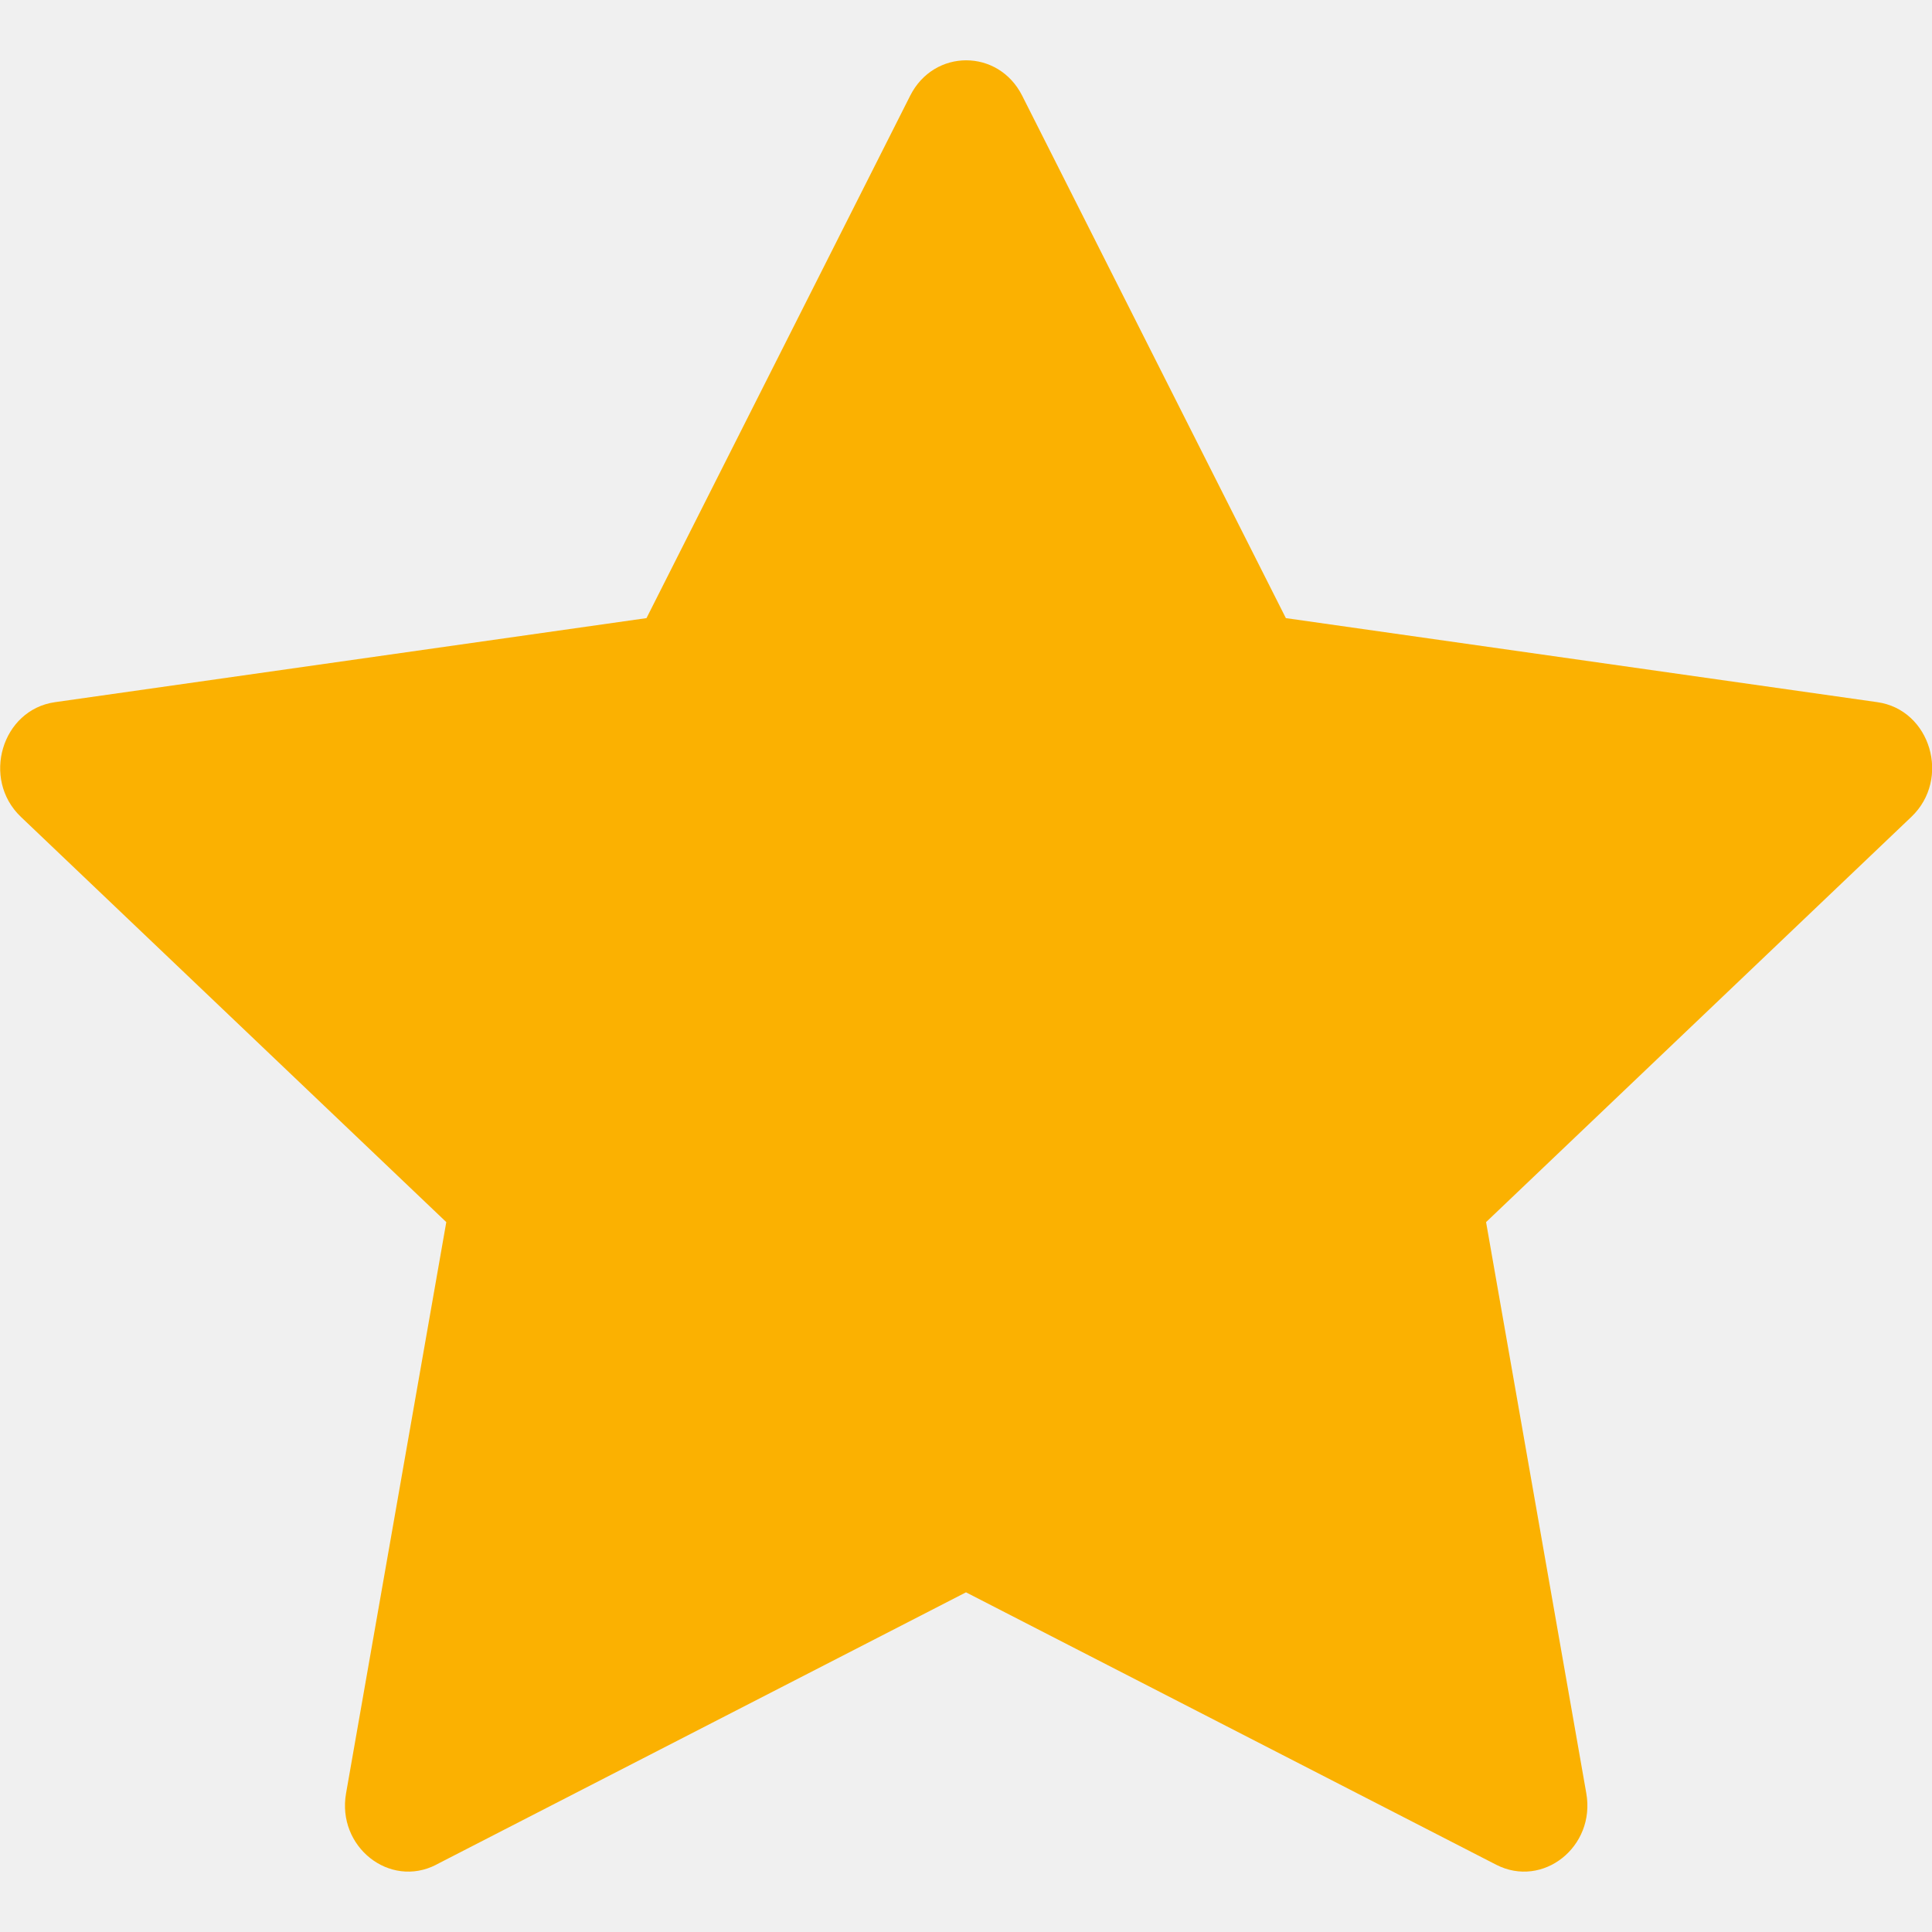
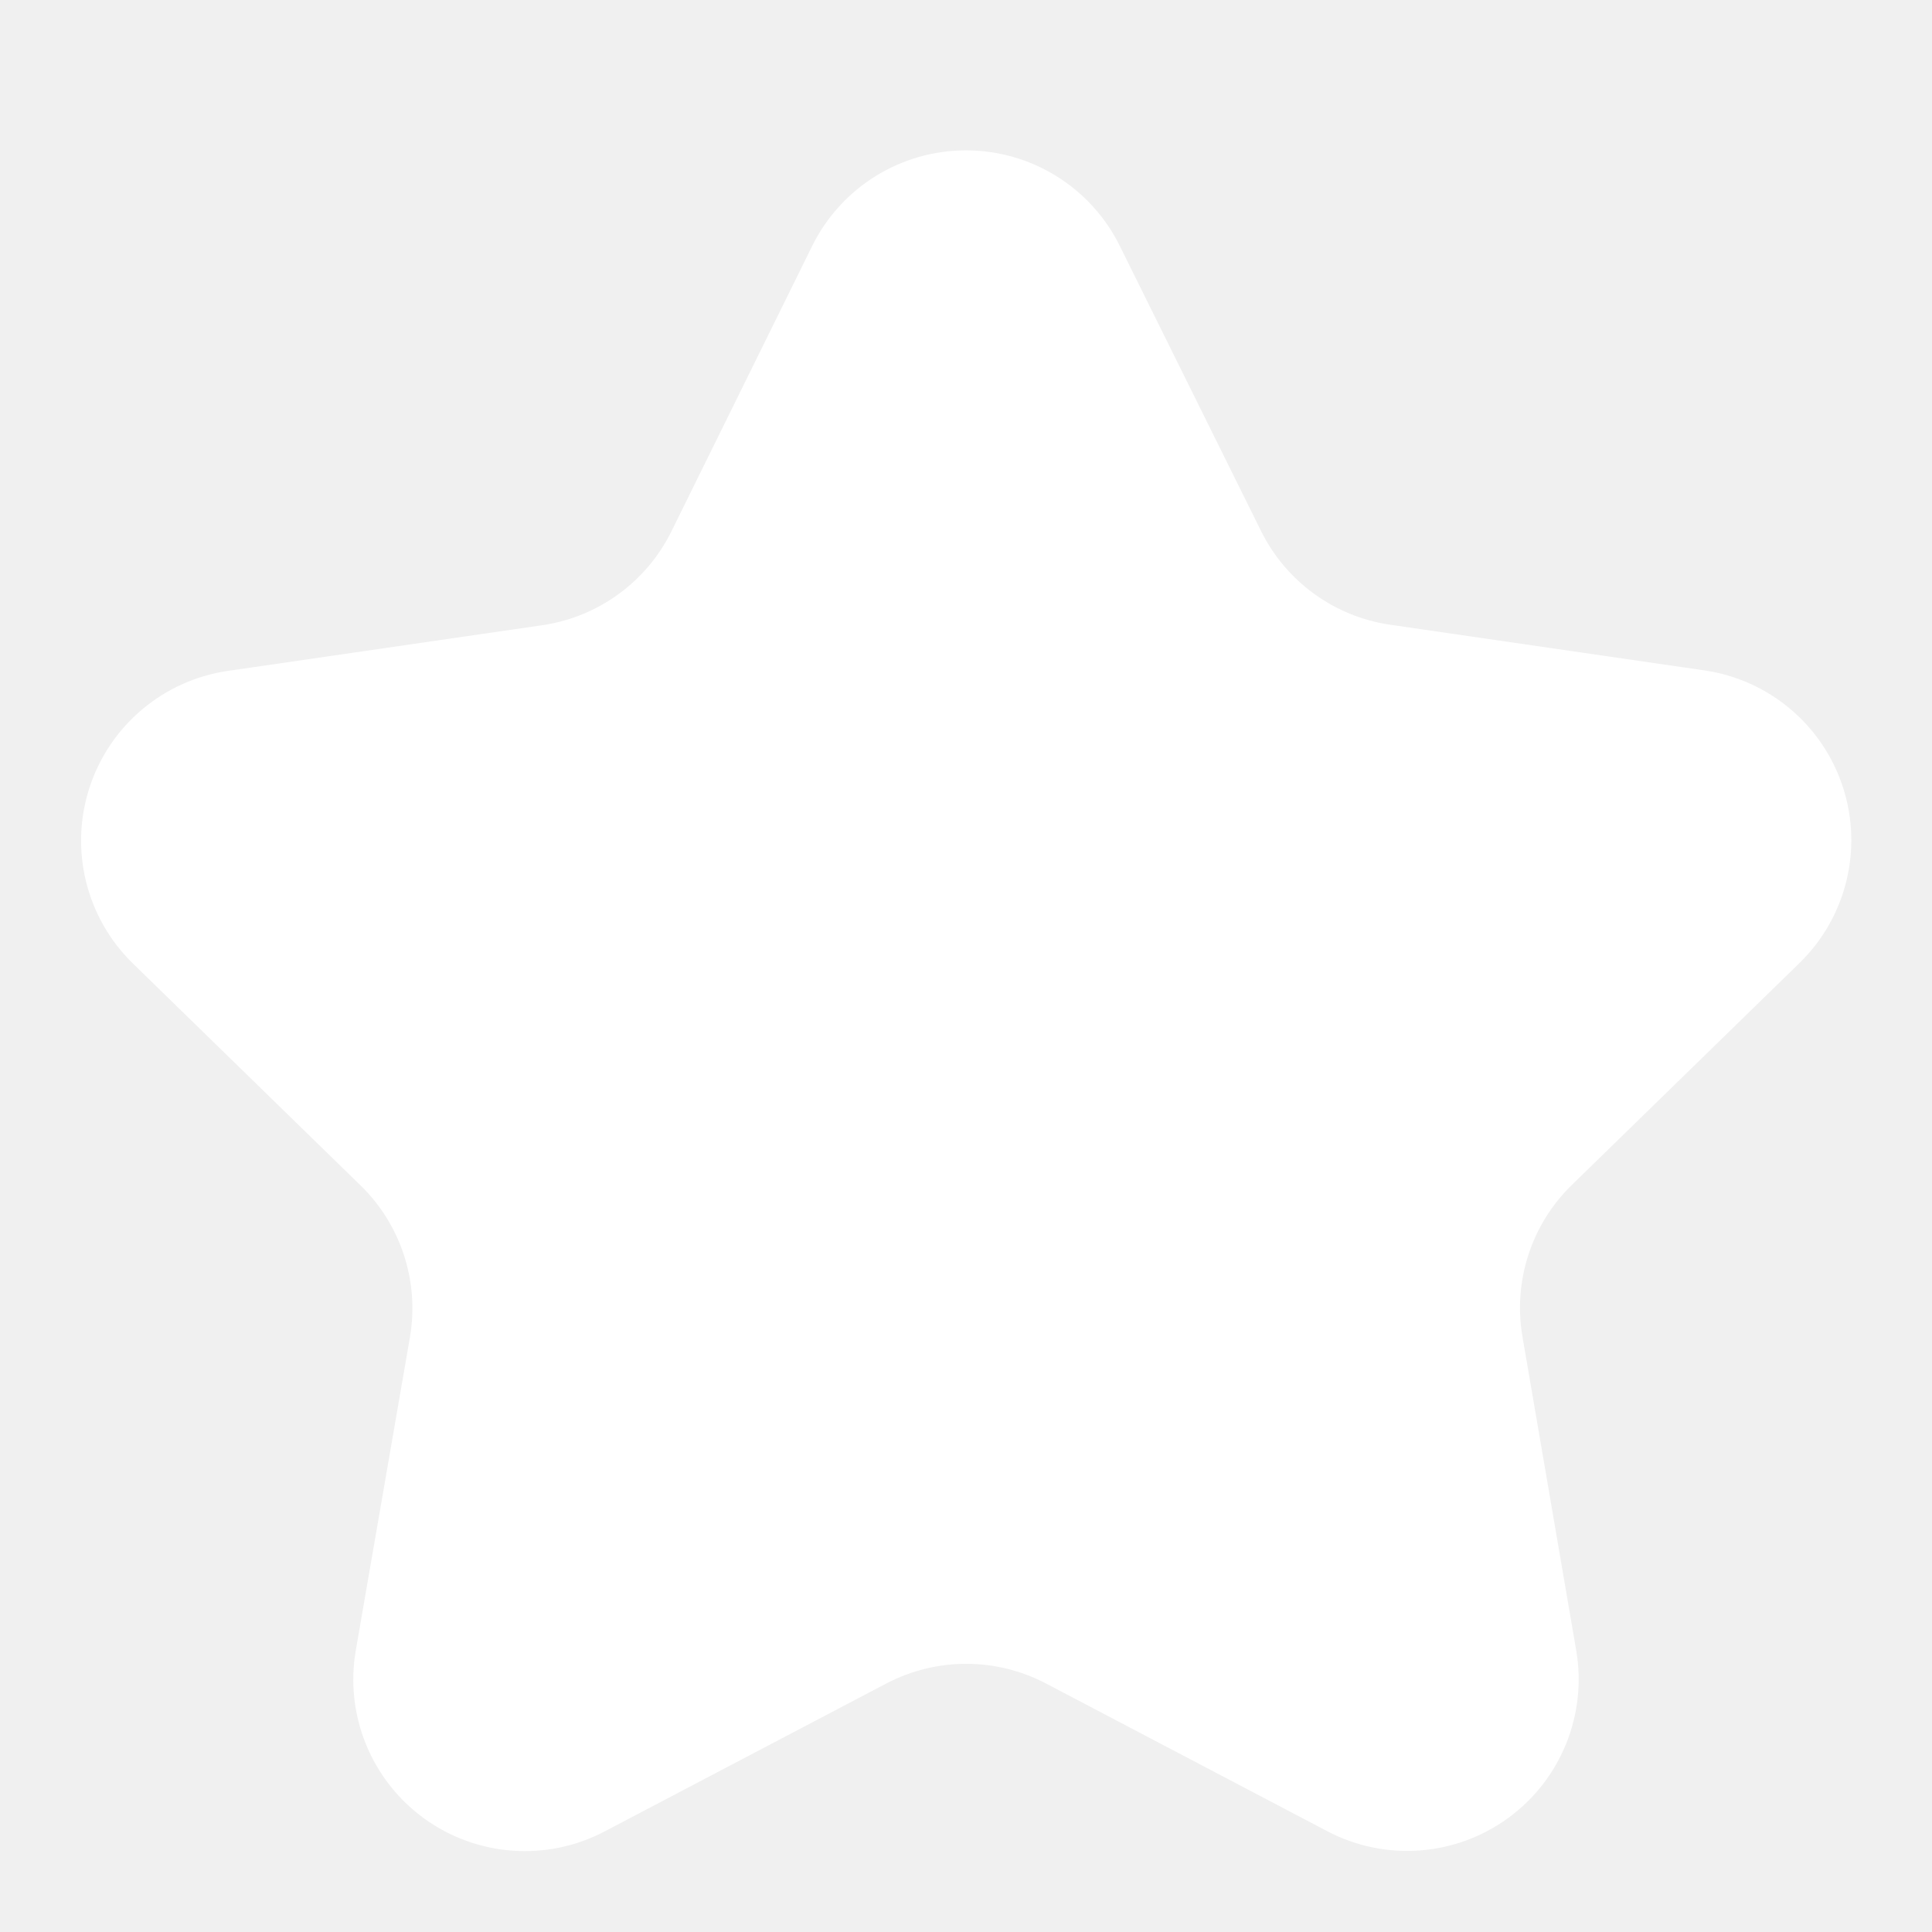
- <svg xmlns="http://www.w3.org/2000/svg" width="16" height="16" viewBox="0 0 16 16">
-   <path d="M3.612 15.443c-.386.198-.824-.149-.746-.592l.83-4.73L.173 6.765c-.329-.314-.158-.888.283-.95l4.898-.696L7.538.792c.197-.39.73-.39.927 0l2.184 4.327 4.898.696c.441.062.612.636.282.95l-3.522 3.356.83 4.73c.078.443-.36.79-.746.592L8 13.187l-4.389 2.256z" fill="#fbb101" />
+ <svg xmlns="http://www.w3.org/2000/svg" id="collect" viewBox="0 0 24 24">
+   <path fill="#fff" d="M12.992,20.912l3.5,1.838A2.131,2.131,0,0,0,19.58,20.5l-.667-3.893a2.129,2.129,0,0,1,.613-1.887l2.828-2.757a2.131,2.131,0,0,0-1.181-3.635l-3.909-.568a2.133,2.133,0,0,1-1.6-1.166L13.911,3.056a2.131,2.131,0,0,0-3.822,0L8.341,6.6a2.133,2.133,0,0,1-1.6,1.166l-3.909.568a2.131,2.131,0,0,0-1.181,3.635l2.828,2.757a2.129,2.129,0,0,1,.613,1.887L4.42,20.5A2.131,2.131,0,0,0,7.512,22.75l3.5-1.838A2.135,2.135,0,0,1,12.992,20.912Z" />
</svg>
